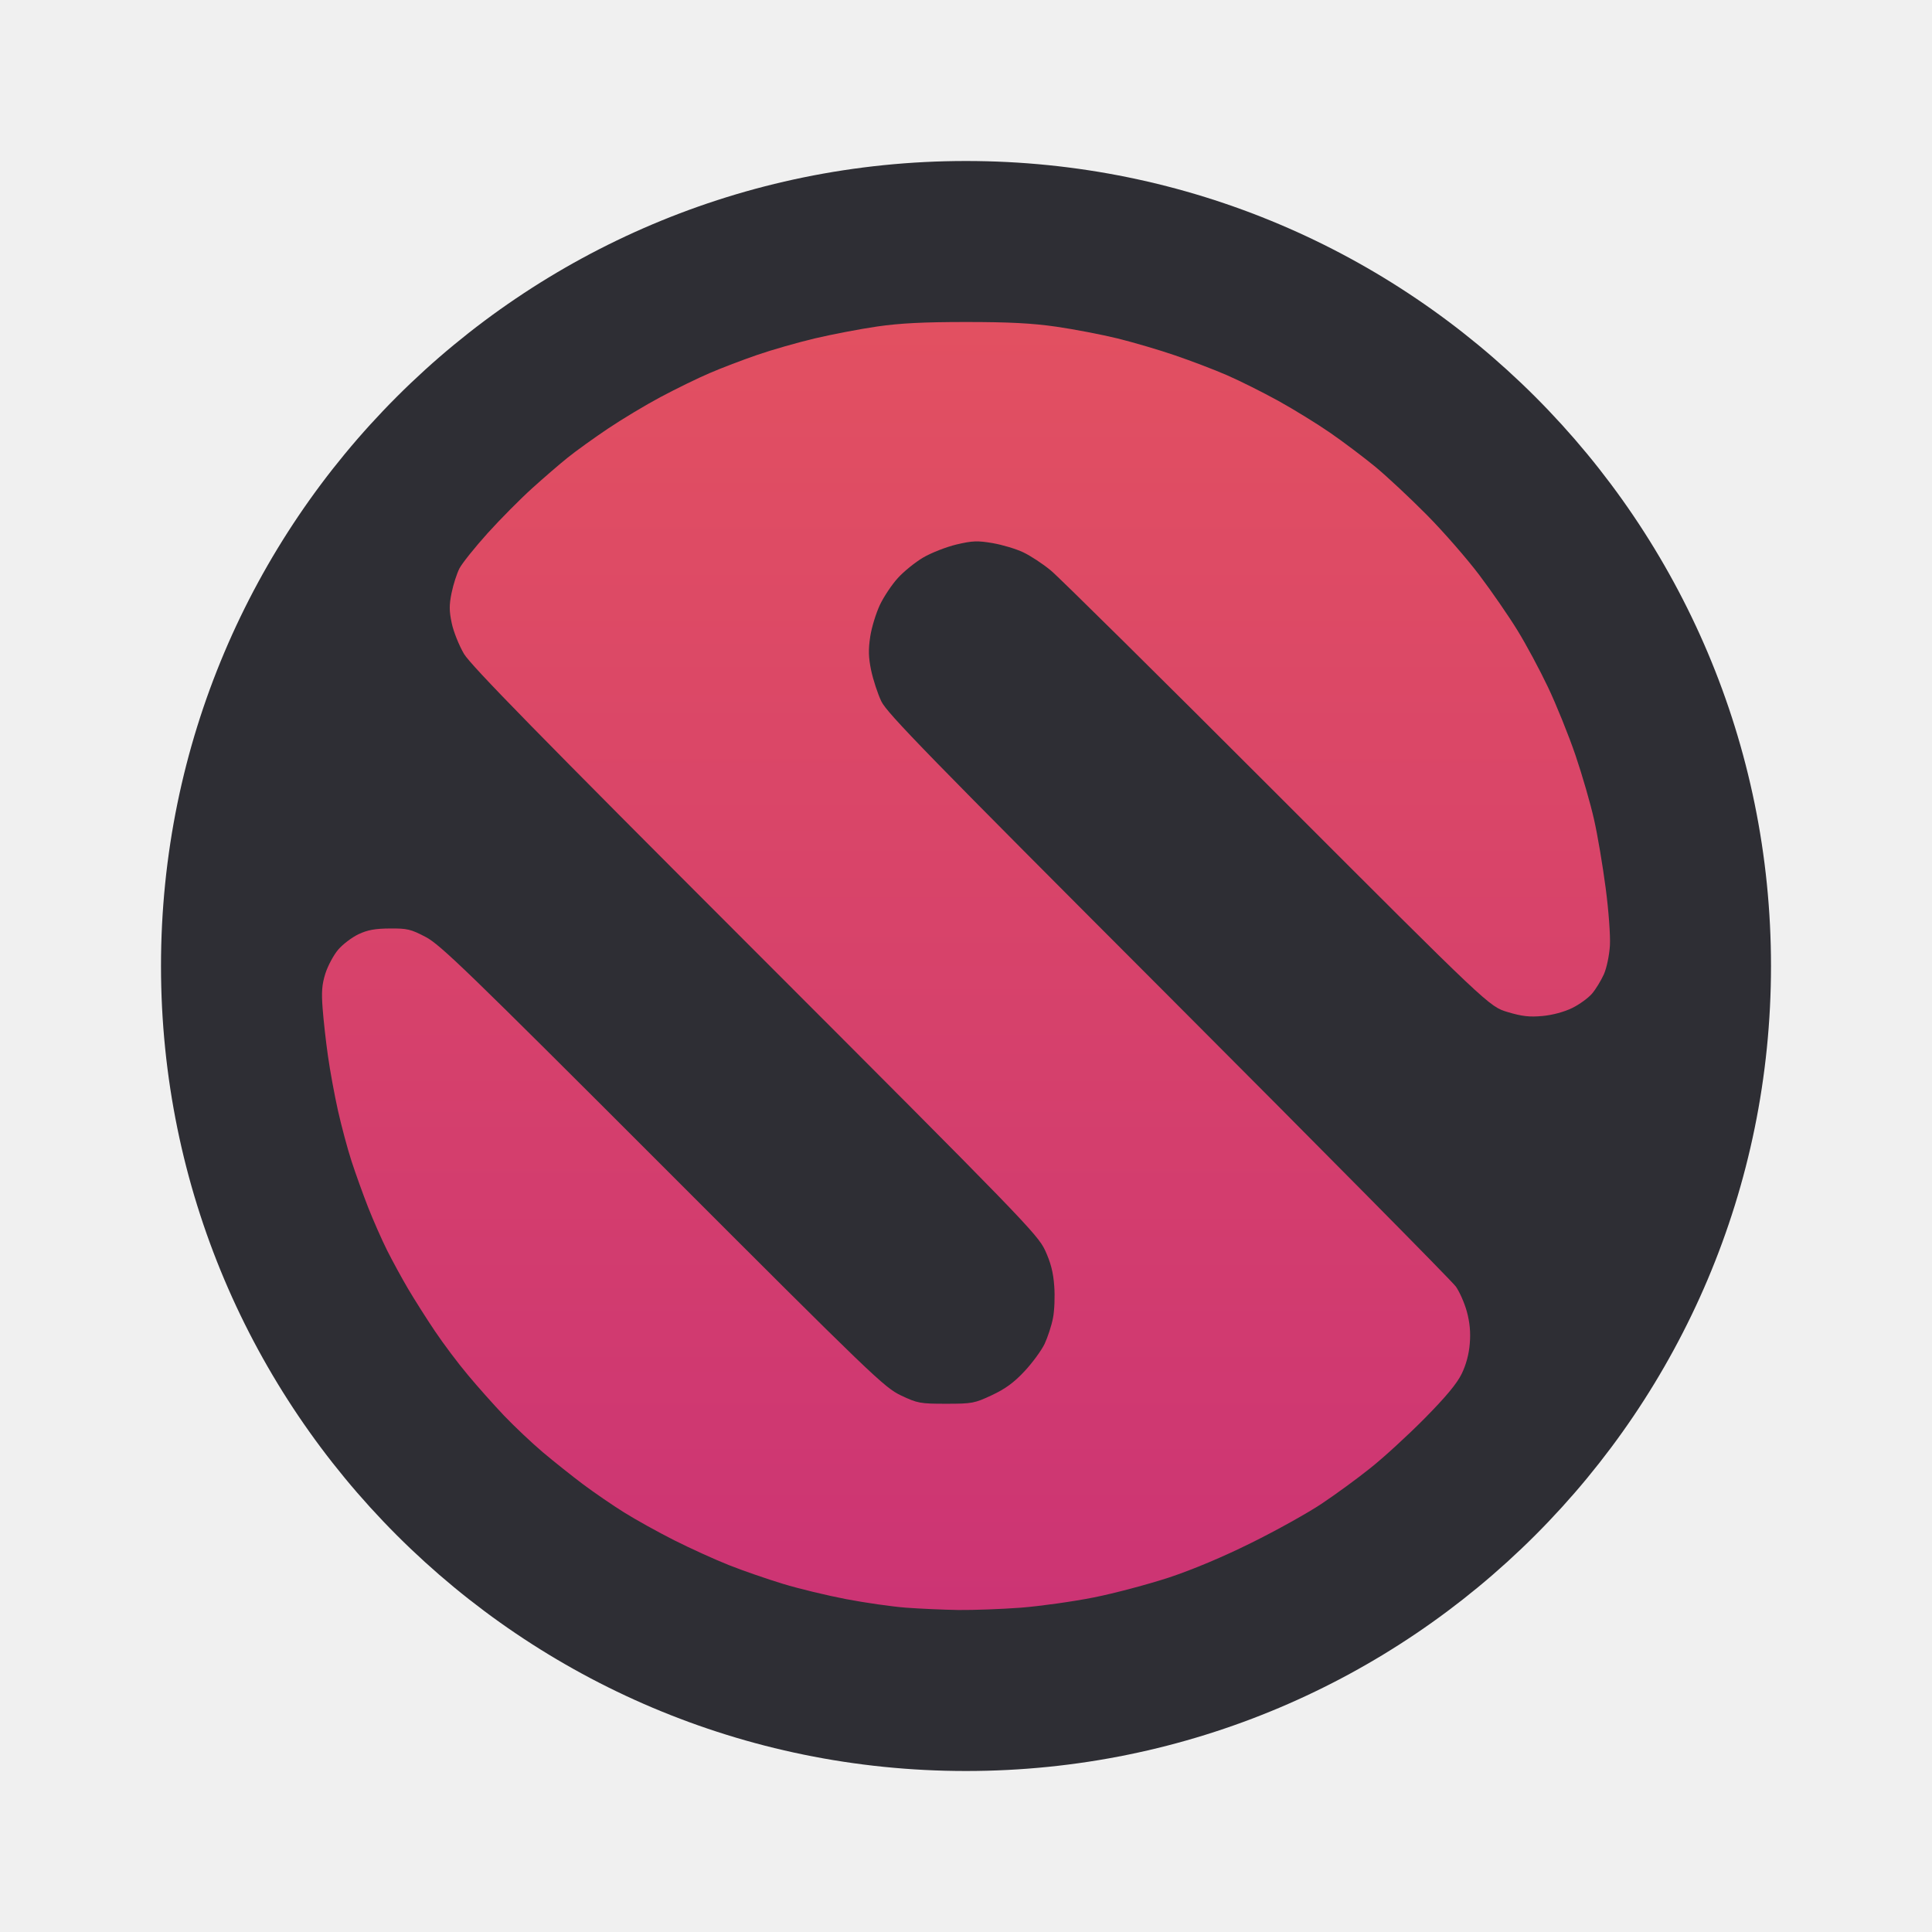
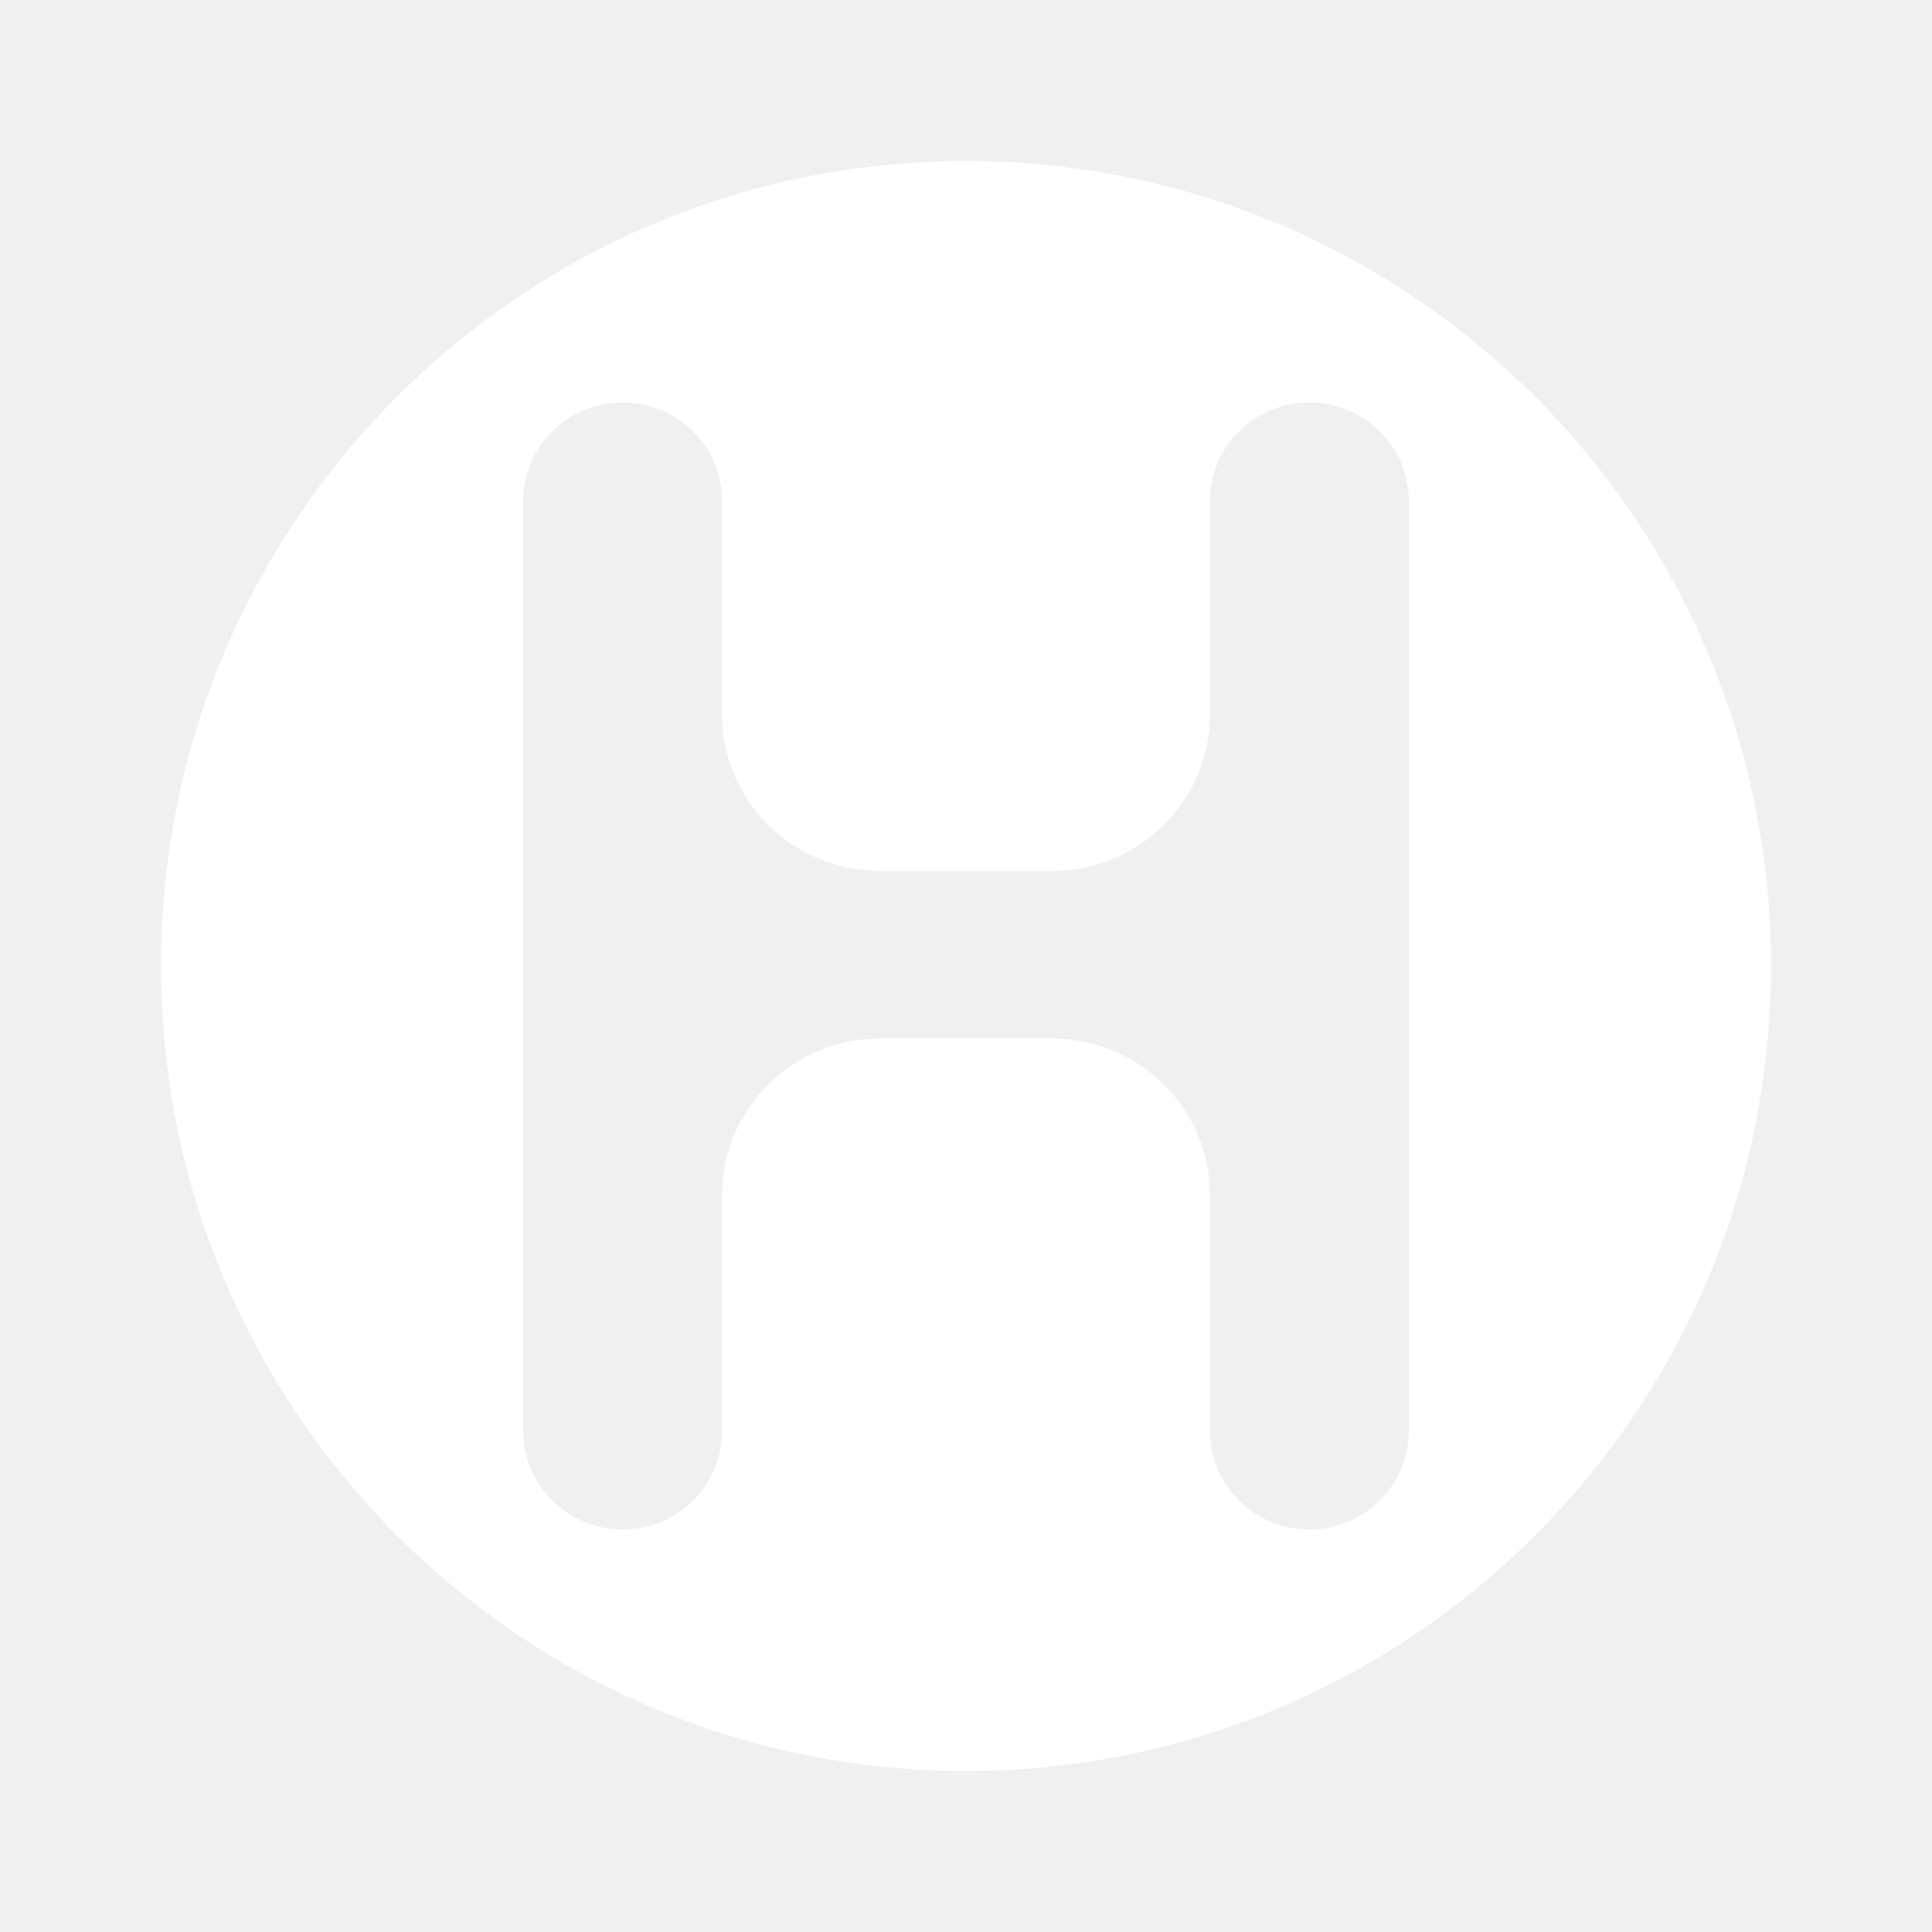
<svg xmlns="http://www.w3.org/2000/svg" width="24" height="24" viewBox="0 0 24 24" fill="none">
-   <path d="M12 22C17.523 22 22 17.523 22 12C22 6.477 17.523 2 12 2C6.477 2 2 6.477 2 12C2 17.523 6.477 22 12 22Z" fill="#2E2E34" />
-   <path fill-rule="evenodd" clip-rule="evenodd" d="M11.906 20C11.719 19.997 11.425 19.984 11.253 19.971C11.081 19.958 10.747 19.91 10.511 19.865C10.276 19.82 9.922 19.735 9.726 19.675C9.529 19.615 9.227 19.511 9.054 19.442C8.882 19.374 8.577 19.235 8.376 19.134C8.176 19.033 7.895 18.877 7.753 18.788C7.61 18.699 7.382 18.542 7.245 18.44C7.108 18.337 6.883 18.158 6.744 18.041C6.606 17.924 6.389 17.719 6.262 17.586C6.136 17.453 5.933 17.226 5.812 17.08C5.69 16.935 5.506 16.69 5.403 16.536C5.299 16.382 5.15 16.146 5.071 16.013C4.992 15.879 4.874 15.662 4.808 15.531C4.742 15.399 4.637 15.16 4.573 14.998C4.51 14.837 4.417 14.579 4.367 14.425C4.317 14.271 4.241 13.987 4.198 13.795C4.155 13.602 4.099 13.297 4.074 13.118C4.048 12.938 4.019 12.674 4.008 12.53C3.992 12.323 3.999 12.23 4.042 12.093C4.073 11.997 4.144 11.864 4.201 11.797C4.258 11.73 4.372 11.644 4.454 11.605C4.566 11.552 4.661 11.535 4.843 11.534C5.058 11.532 5.104 11.543 5.287 11.639C5.468 11.733 5.808 12.062 8.234 14.489C10.843 17.1 10.986 17.237 11.193 17.335C11.398 17.432 11.431 17.438 11.753 17.438C12.077 17.438 12.107 17.432 12.322 17.331C12.488 17.253 12.596 17.175 12.728 17.033C12.826 16.928 12.938 16.775 12.977 16.693C13.015 16.611 13.062 16.469 13.08 16.376C13.099 16.284 13.106 16.102 13.096 15.974C13.084 15.804 13.052 15.683 12.982 15.531C12.89 15.334 12.693 15.131 9.381 11.817C6.688 9.124 5.851 8.268 5.764 8.123C5.703 8.019 5.634 7.848 5.612 7.743C5.579 7.589 5.579 7.516 5.61 7.364C5.631 7.261 5.675 7.125 5.707 7.062C5.739 6.999 5.897 6.802 6.057 6.624C6.217 6.447 6.466 6.196 6.61 6.066C6.754 5.936 6.953 5.764 7.053 5.684C7.152 5.604 7.376 5.443 7.55 5.326C7.724 5.209 8.02 5.031 8.208 4.931C8.396 4.831 8.669 4.697 8.815 4.635C8.96 4.572 9.226 4.471 9.406 4.409C9.585 4.347 9.907 4.255 10.121 4.204C10.334 4.154 10.683 4.087 10.896 4.056C11.18 4.015 11.473 4 12 4C12.534 4 12.82 4.015 13.12 4.058C13.342 4.09 13.685 4.156 13.882 4.204C14.079 4.253 14.401 4.347 14.598 4.415C14.794 4.482 15.084 4.592 15.242 4.661C15.399 4.729 15.686 4.873 15.879 4.979C16.072 5.086 16.363 5.265 16.525 5.377C16.687 5.489 16.939 5.679 17.085 5.799C17.23 5.919 17.517 6.187 17.724 6.396C17.93 6.604 18.224 6.941 18.377 7.144C18.531 7.348 18.744 7.657 18.85 7.83C18.957 8.003 19.128 8.322 19.231 8.539C19.334 8.756 19.487 9.135 19.571 9.381C19.655 9.628 19.759 9.988 19.802 10.181C19.846 10.374 19.91 10.756 19.946 11.03C19.983 11.308 20.006 11.624 19.999 11.745C19.991 11.87 19.959 12.023 19.924 12.103C19.889 12.18 19.824 12.288 19.777 12.343C19.731 12.397 19.62 12.478 19.53 12.522C19.432 12.57 19.285 12.61 19.162 12.621C19 12.636 18.909 12.626 18.728 12.572C18.499 12.503 18.499 12.503 15.867 9.869C14.419 8.42 13.153 7.168 13.053 7.086C12.954 7.004 12.8 6.903 12.711 6.861C12.623 6.819 12.453 6.768 12.332 6.747C12.143 6.715 12.082 6.717 11.881 6.764C11.754 6.795 11.568 6.867 11.468 6.926C11.368 6.985 11.226 7.1 11.153 7.181C11.079 7.262 10.979 7.412 10.93 7.515C10.882 7.618 10.827 7.795 10.81 7.91C10.786 8.07 10.788 8.166 10.822 8.329C10.847 8.445 10.903 8.618 10.948 8.712C11.018 8.859 11.541 9.395 14.516 12.373C16.433 14.293 18.039 15.917 18.085 15.982C18.131 16.047 18.193 16.187 18.222 16.294C18.258 16.427 18.27 16.551 18.258 16.691C18.248 16.822 18.212 16.955 18.157 17.067C18.099 17.187 17.958 17.356 17.695 17.622C17.488 17.831 17.185 18.109 17.022 18.238C16.86 18.368 16.587 18.567 16.416 18.681C16.245 18.795 15.854 19.013 15.546 19.165C15.194 19.34 14.813 19.5 14.52 19.597C14.263 19.681 13.844 19.793 13.587 19.844C13.331 19.895 12.924 19.952 12.684 19.971C12.443 19.989 12.094 20.002 11.906 20Z" fill="url(#paint0_linear_6920_11942)" />
-   <defs>
-     <linearGradient id="paint0_linear_6920_11942" x1="12" y1="4" x2="12" y2="20" gradientUnits="userSpaceOnUse">
-       <stop stop-color="#E25061" />
-       <stop offset="1" stop-color="#CC3474" />
-     </linearGradient>
-   </defs>
+   <path fill-rule="evenodd" clip-rule="evenodd" d="M22 12C22 17.523 17.523 22 12 22C6.477 22 2 17.523 2 12C2 6.477 6.477 2 12 2C17.523 2 22 6.477 22 12ZM6.5 17.777C6.5 18.453 7.053 19 7.735 19C8.417 19 8.97 18.453 8.97 17.777V14.844C8.97 13.771 9.85 12.9 10.934 12.9H13.066C14.15 12.9 15.03 13.771 15.03 14.844V17.777C15.03 18.453 15.583 19 16.265 19C16.947 19 17.5 18.453 17.5 17.777V6.223C17.5 5.547 16.947 5 16.265 5C15.583 5 15.03 5.547 15.03 6.223V8.876C15.03 9.949 14.15 10.82 13.066 10.82H10.934C9.85 10.82 8.97 9.949 8.97 8.876V6.223C8.97 5.547 8.417 5 7.735 5C7.053 5 6.5 5.547 6.5 6.223V17.777Z" fill="white" />
</svg>
